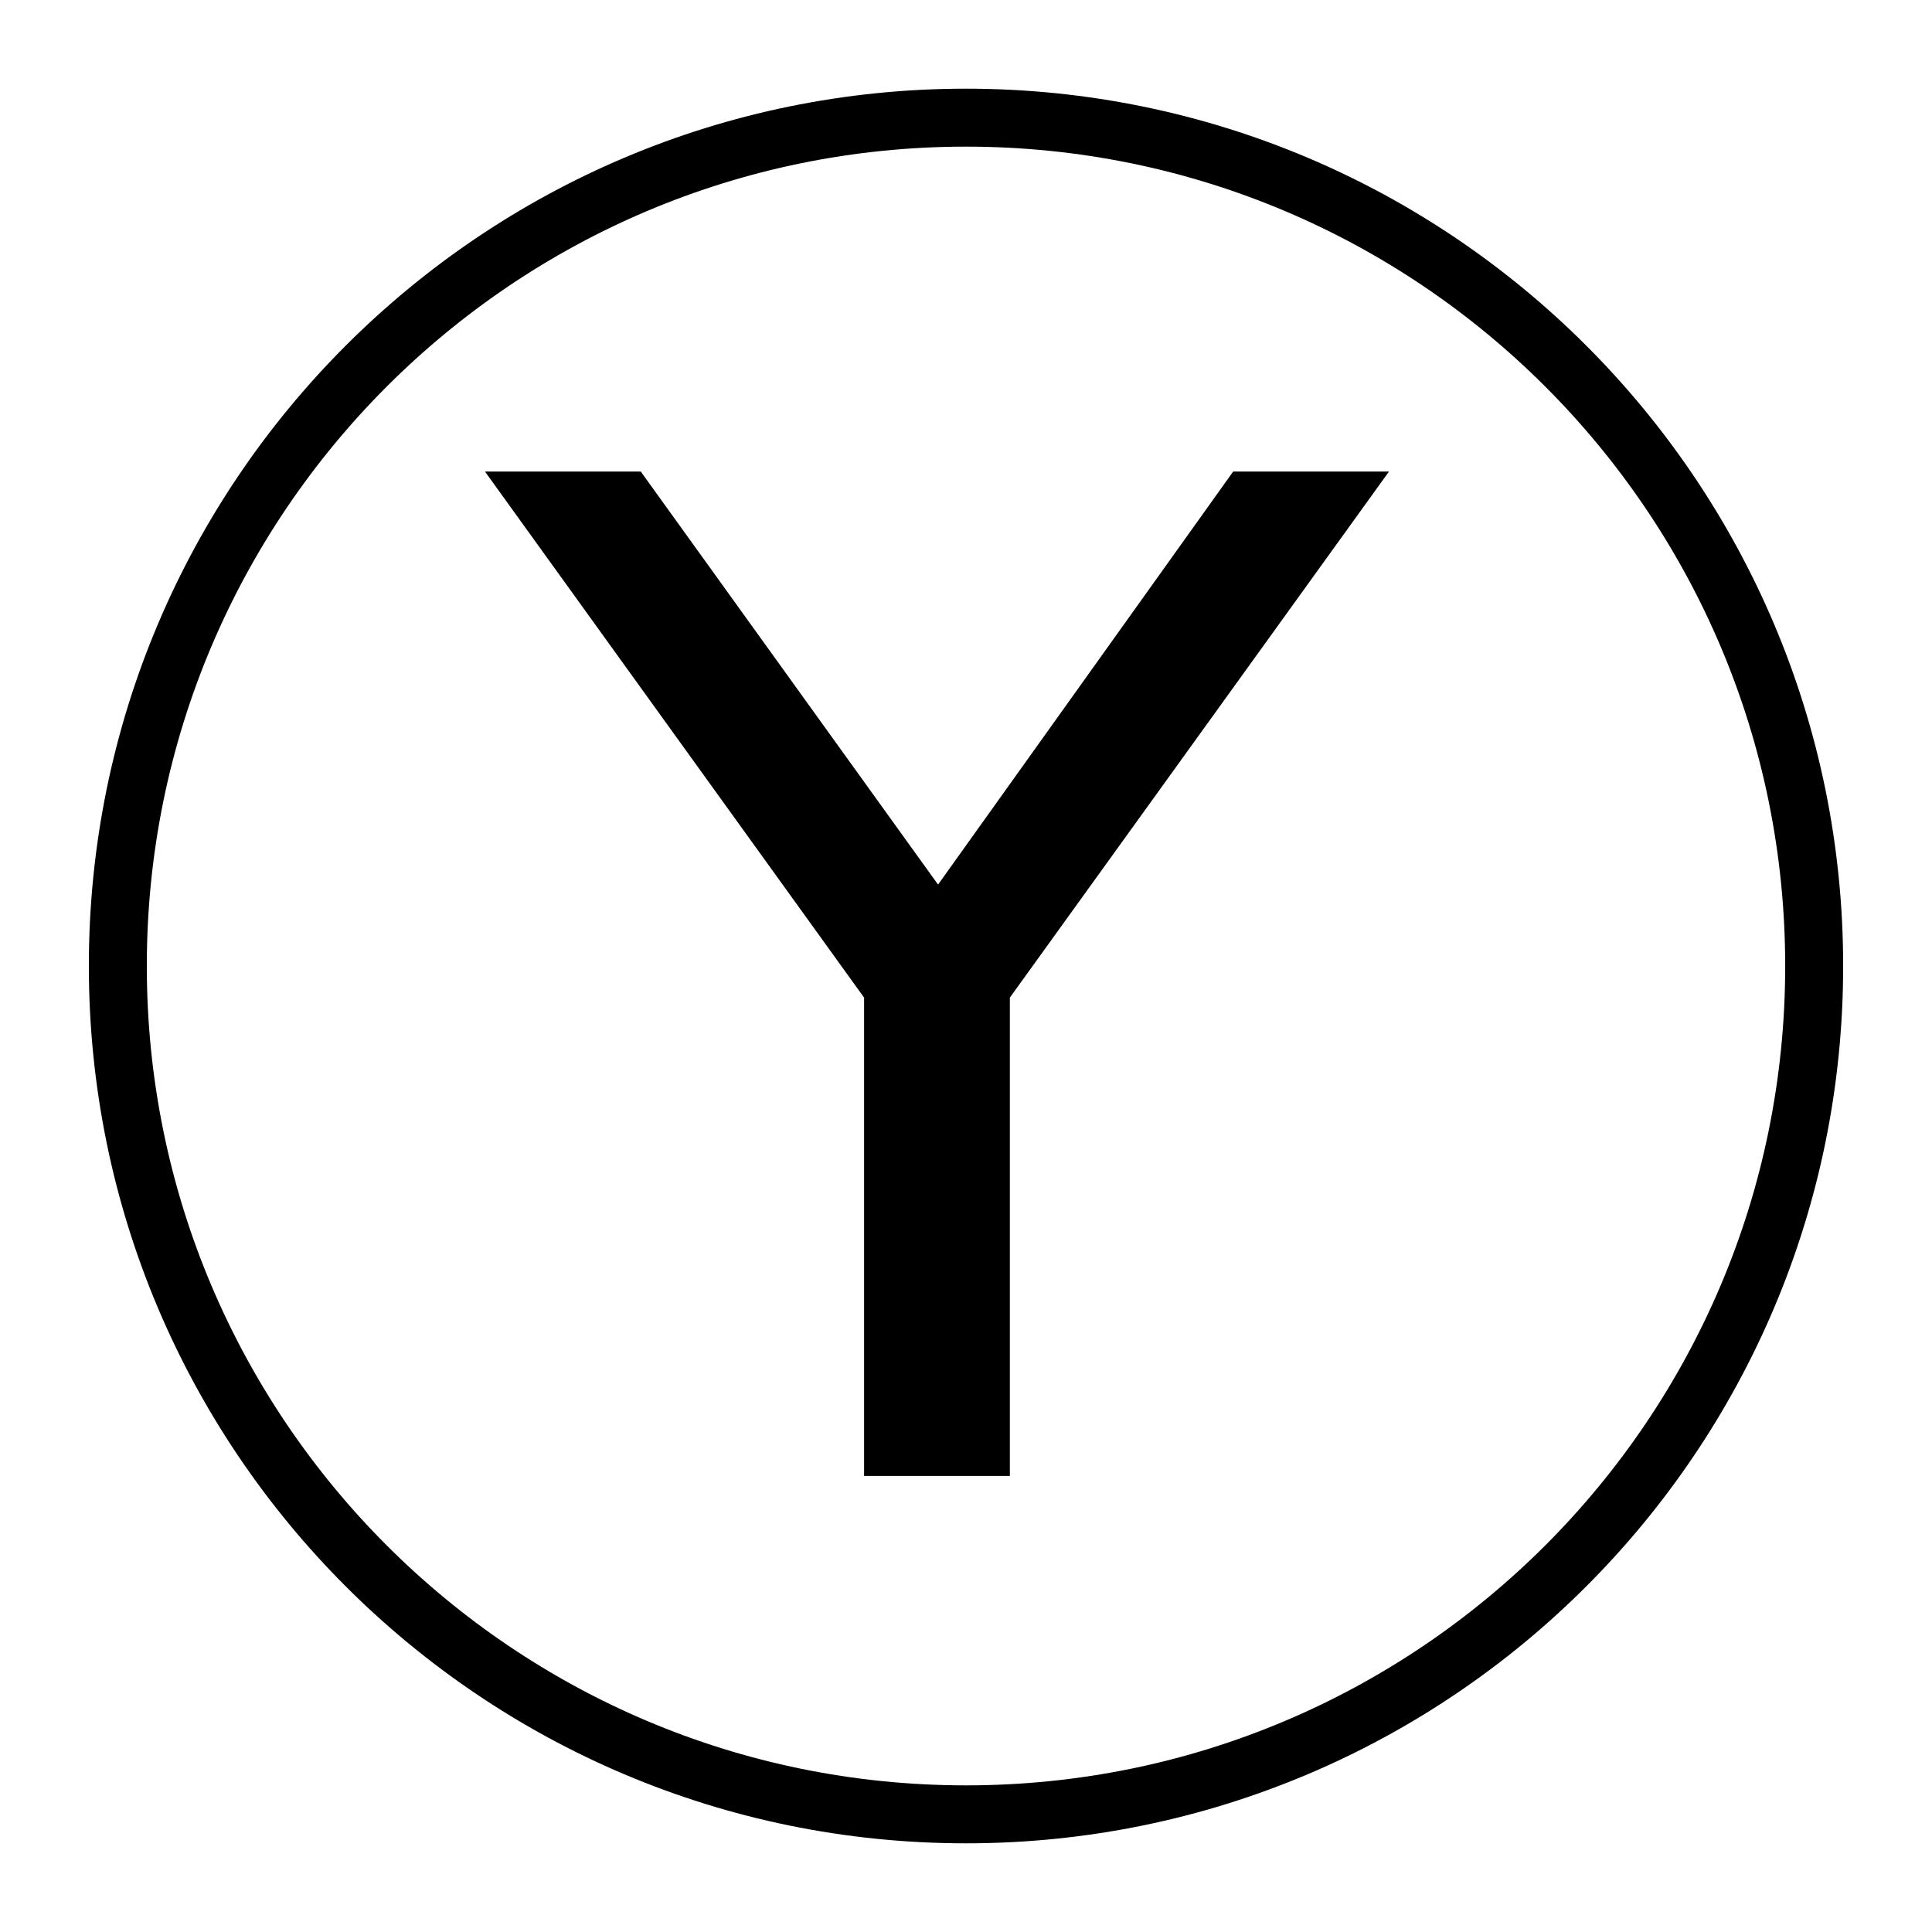
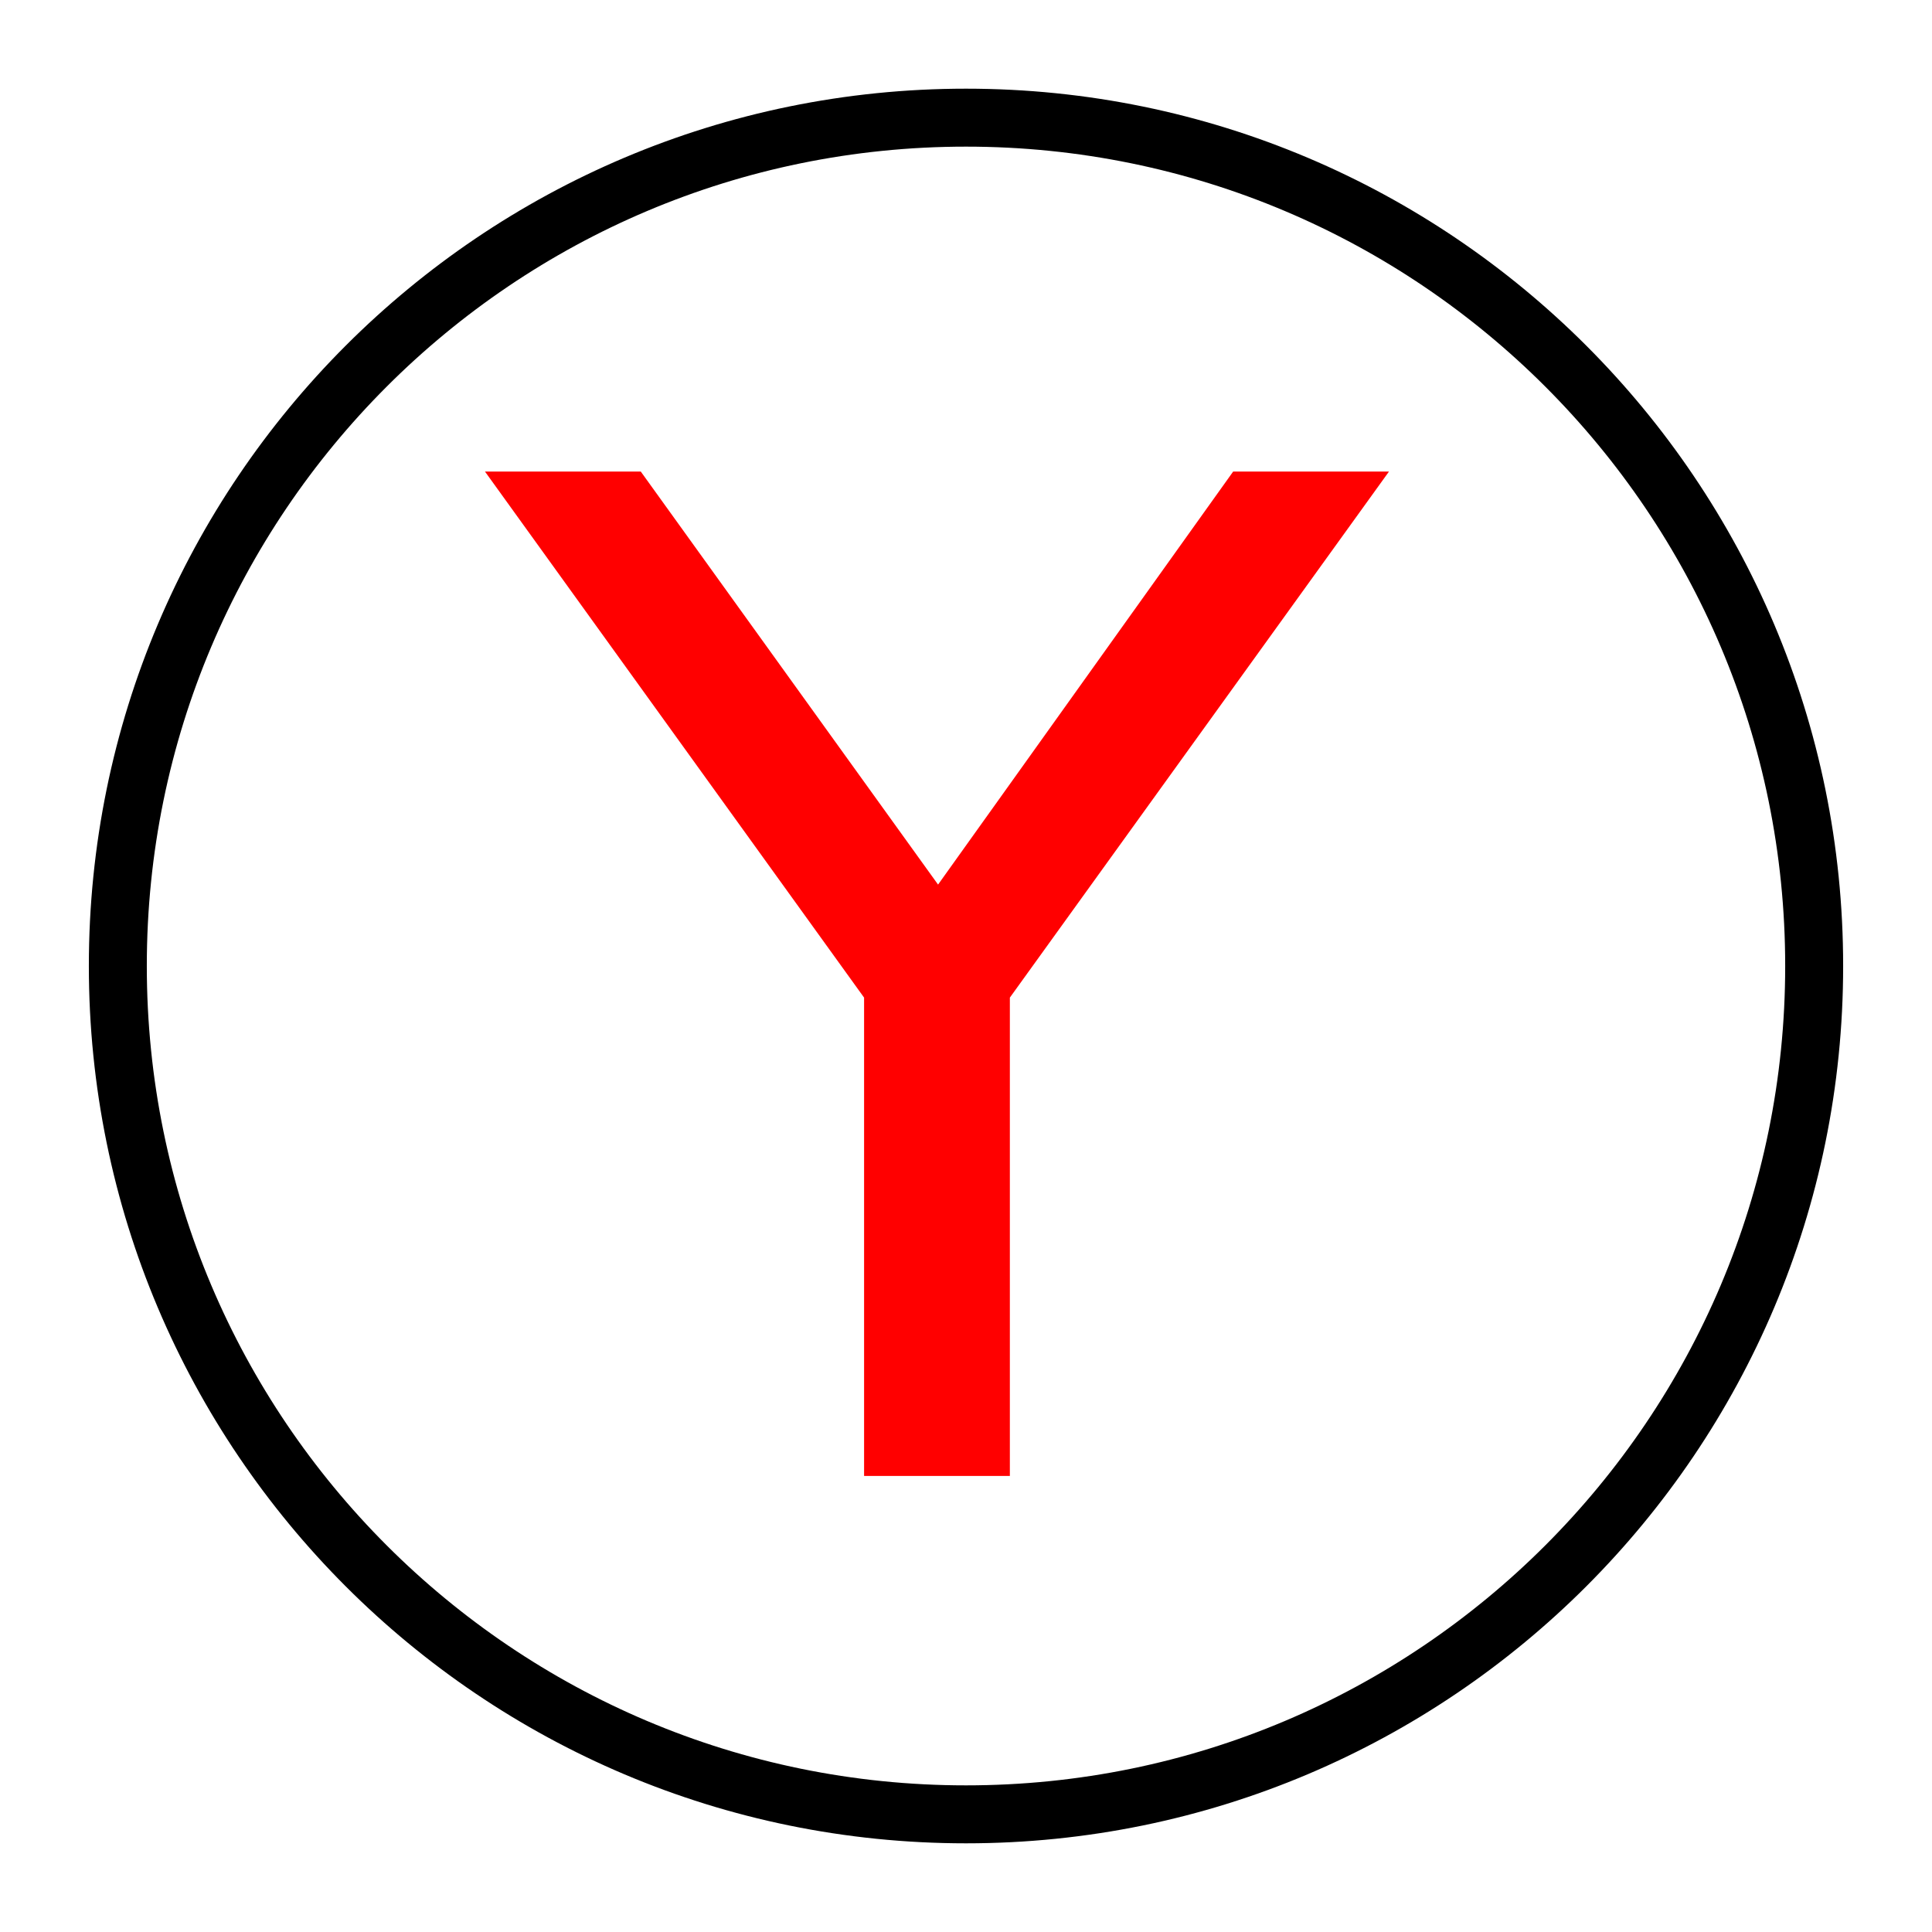
<svg xmlns="http://www.w3.org/2000/svg" version="1.0" width="500" height="500" id="svg2">
  <path d="M 469.505,250 C 469.53,371.247 371.247,469.55 250,469.55 C 128.753,469.55 30.47,371.247 30.495,250 C 30.47,128.753 128.753,30.45 250,30.45 C 371.247,30.45 469.53,128.753 469.505,250 L 469.505,250 z" style="fill: rgb(255, 255, 255); fill-opacity: 0;       stroke: rgb(0, 0, 0); stroke-width: 15;       display: inline;" id="button" />
-   <text xml:space="preserve" style="font-size: 368.374px; font-style: normal; font-weight: normal;     fill: rgb(0, 0, 0); fill-opacity: 1;     stroke: none; stroke-width: 1px; stroke-linecap: butt; stroke-linejoin: miter; stroke-opacity: 1; font-family: Bitstream Vera Sans;" x="122.198" y="394.627" id="button_text" transform="scale(1.03315, 0.967914)">
+   <text xml:space="preserve" style="font-size: 368.374px; font-style: normal; font-weight: normal;     fill: rgb(255, 0, 0); fill-opacity: 1;     stroke: none; stroke-width: 1px; stroke-linecap: butt; stroke-linejoin: miter; stroke-opacity: 1; font-family: Bitstream Vera Sans;" x="122.198" y="394.627" id="button_text" transform="scale(1.03315, 0.967914)">
    <tspan id="tspan4333" x="122.198" y="394.627">Y</tspan>
  </text>
</svg>
